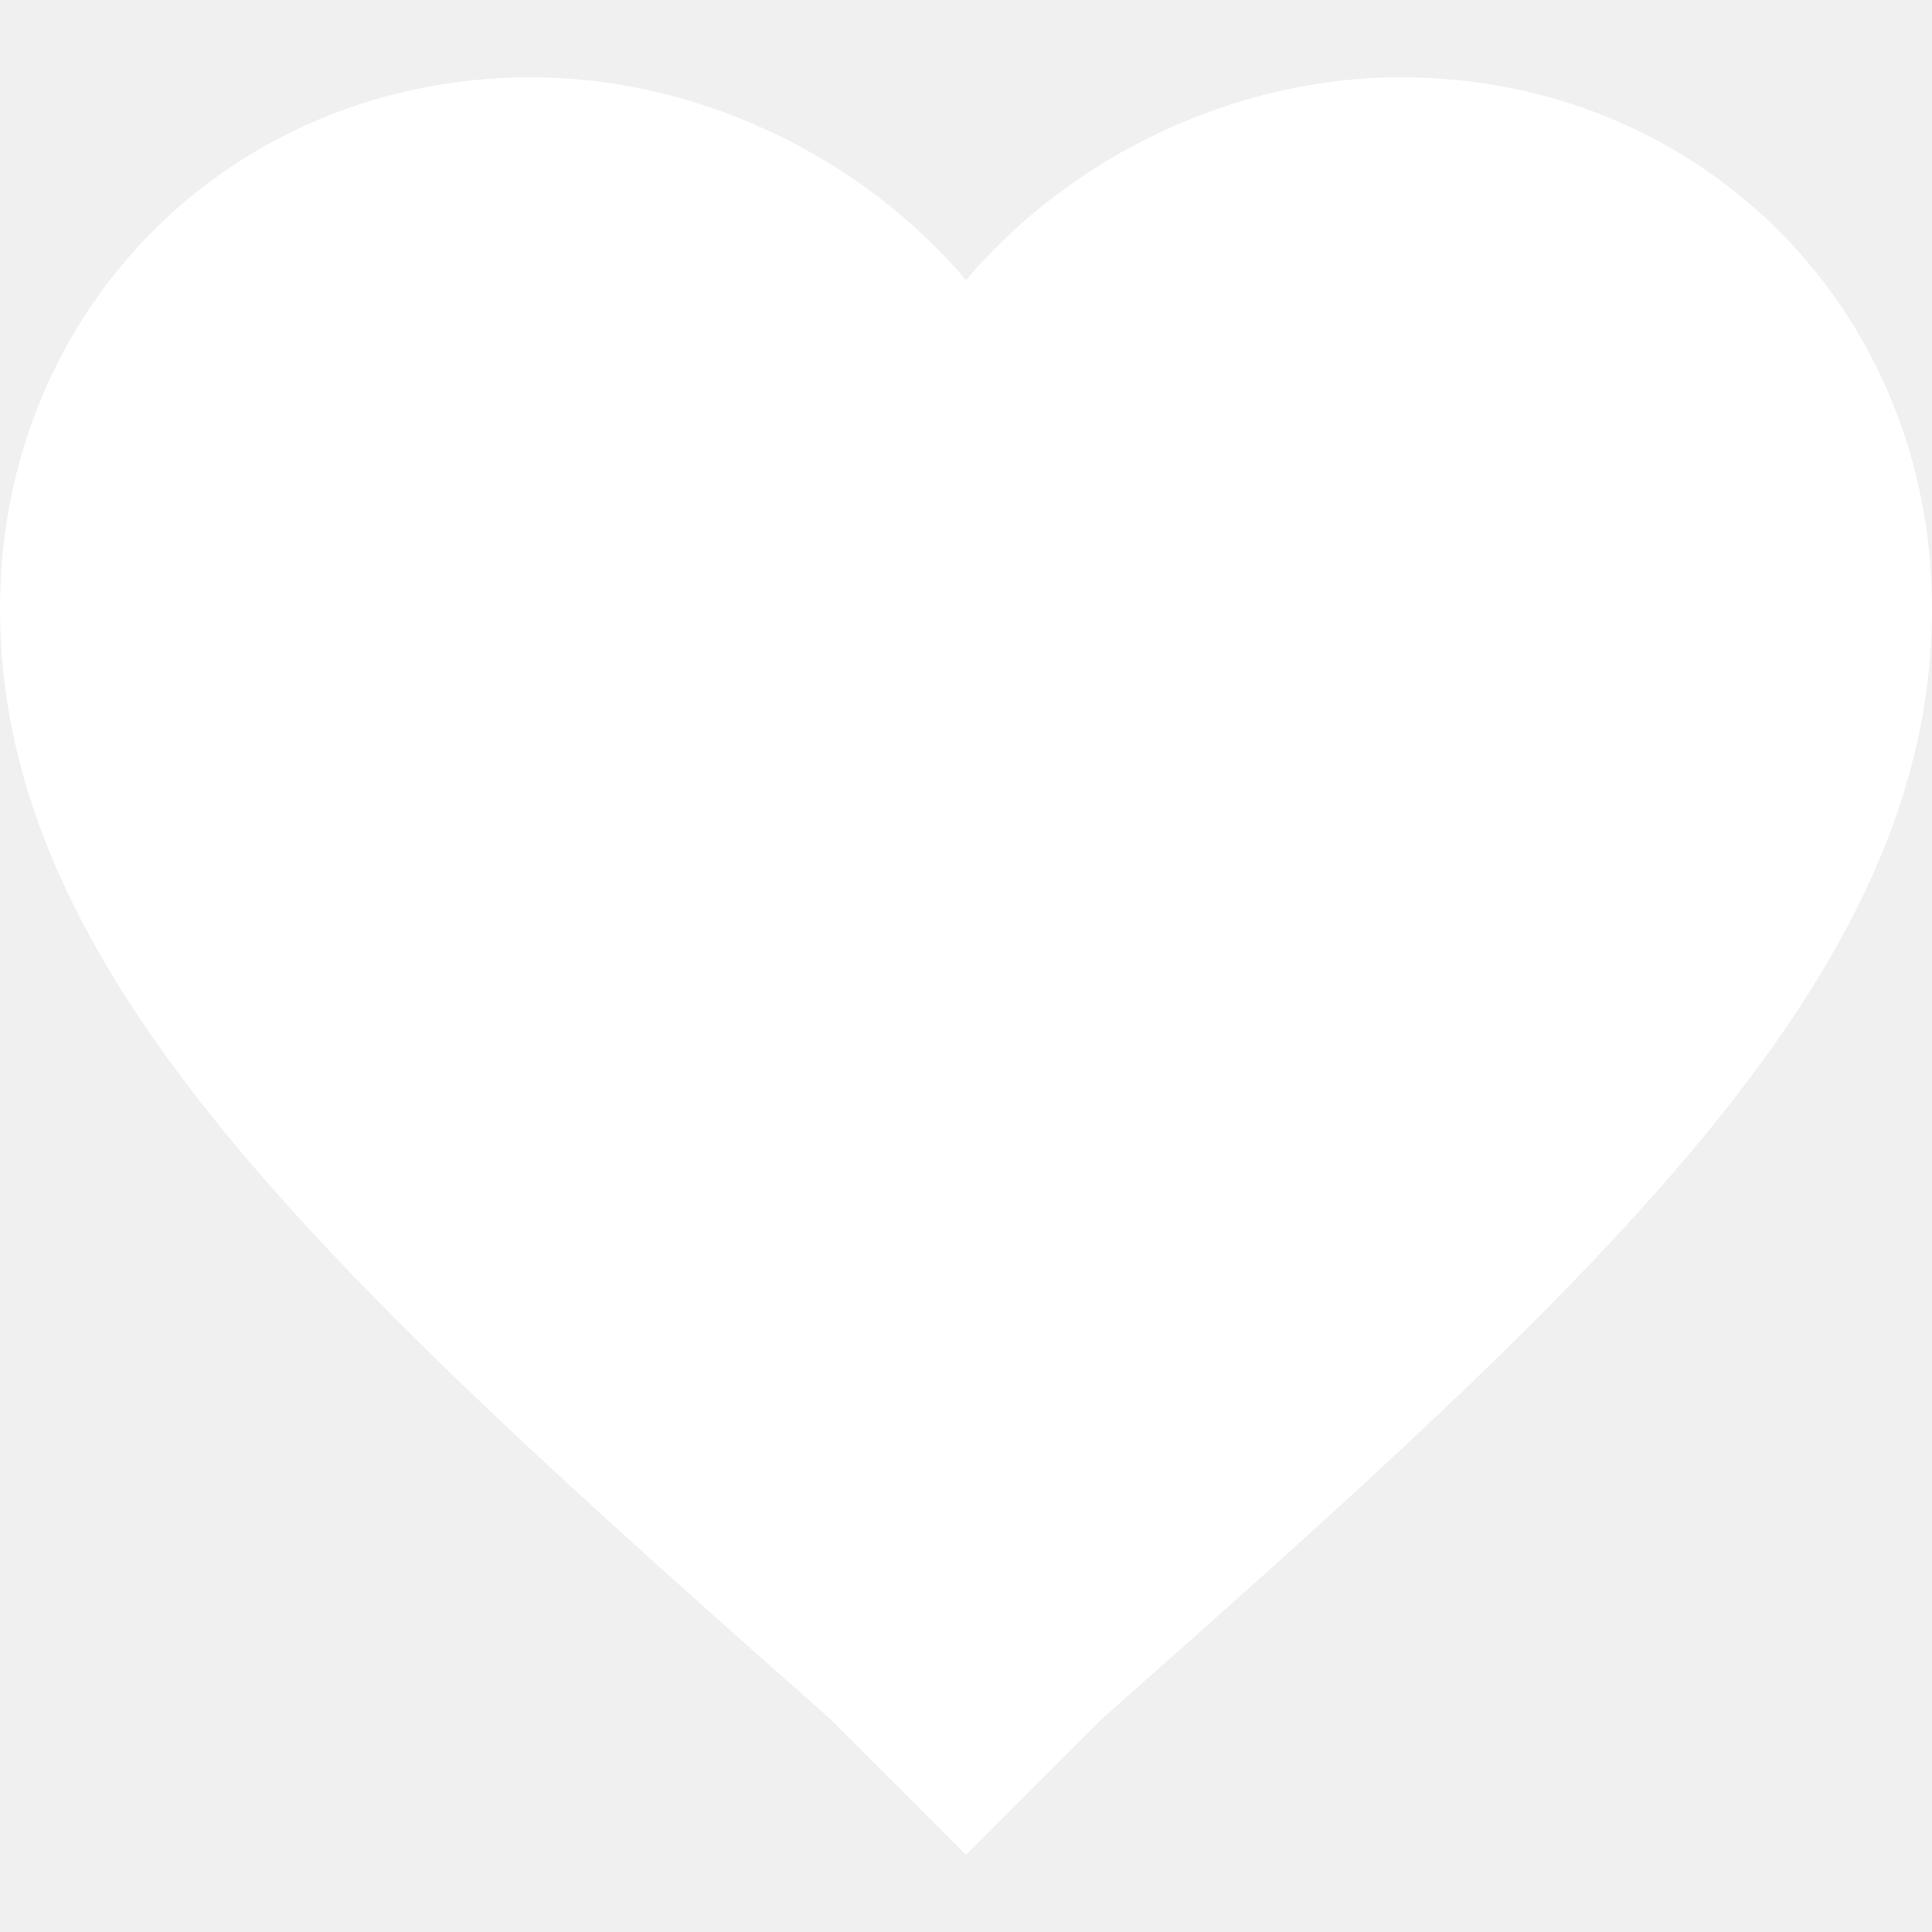
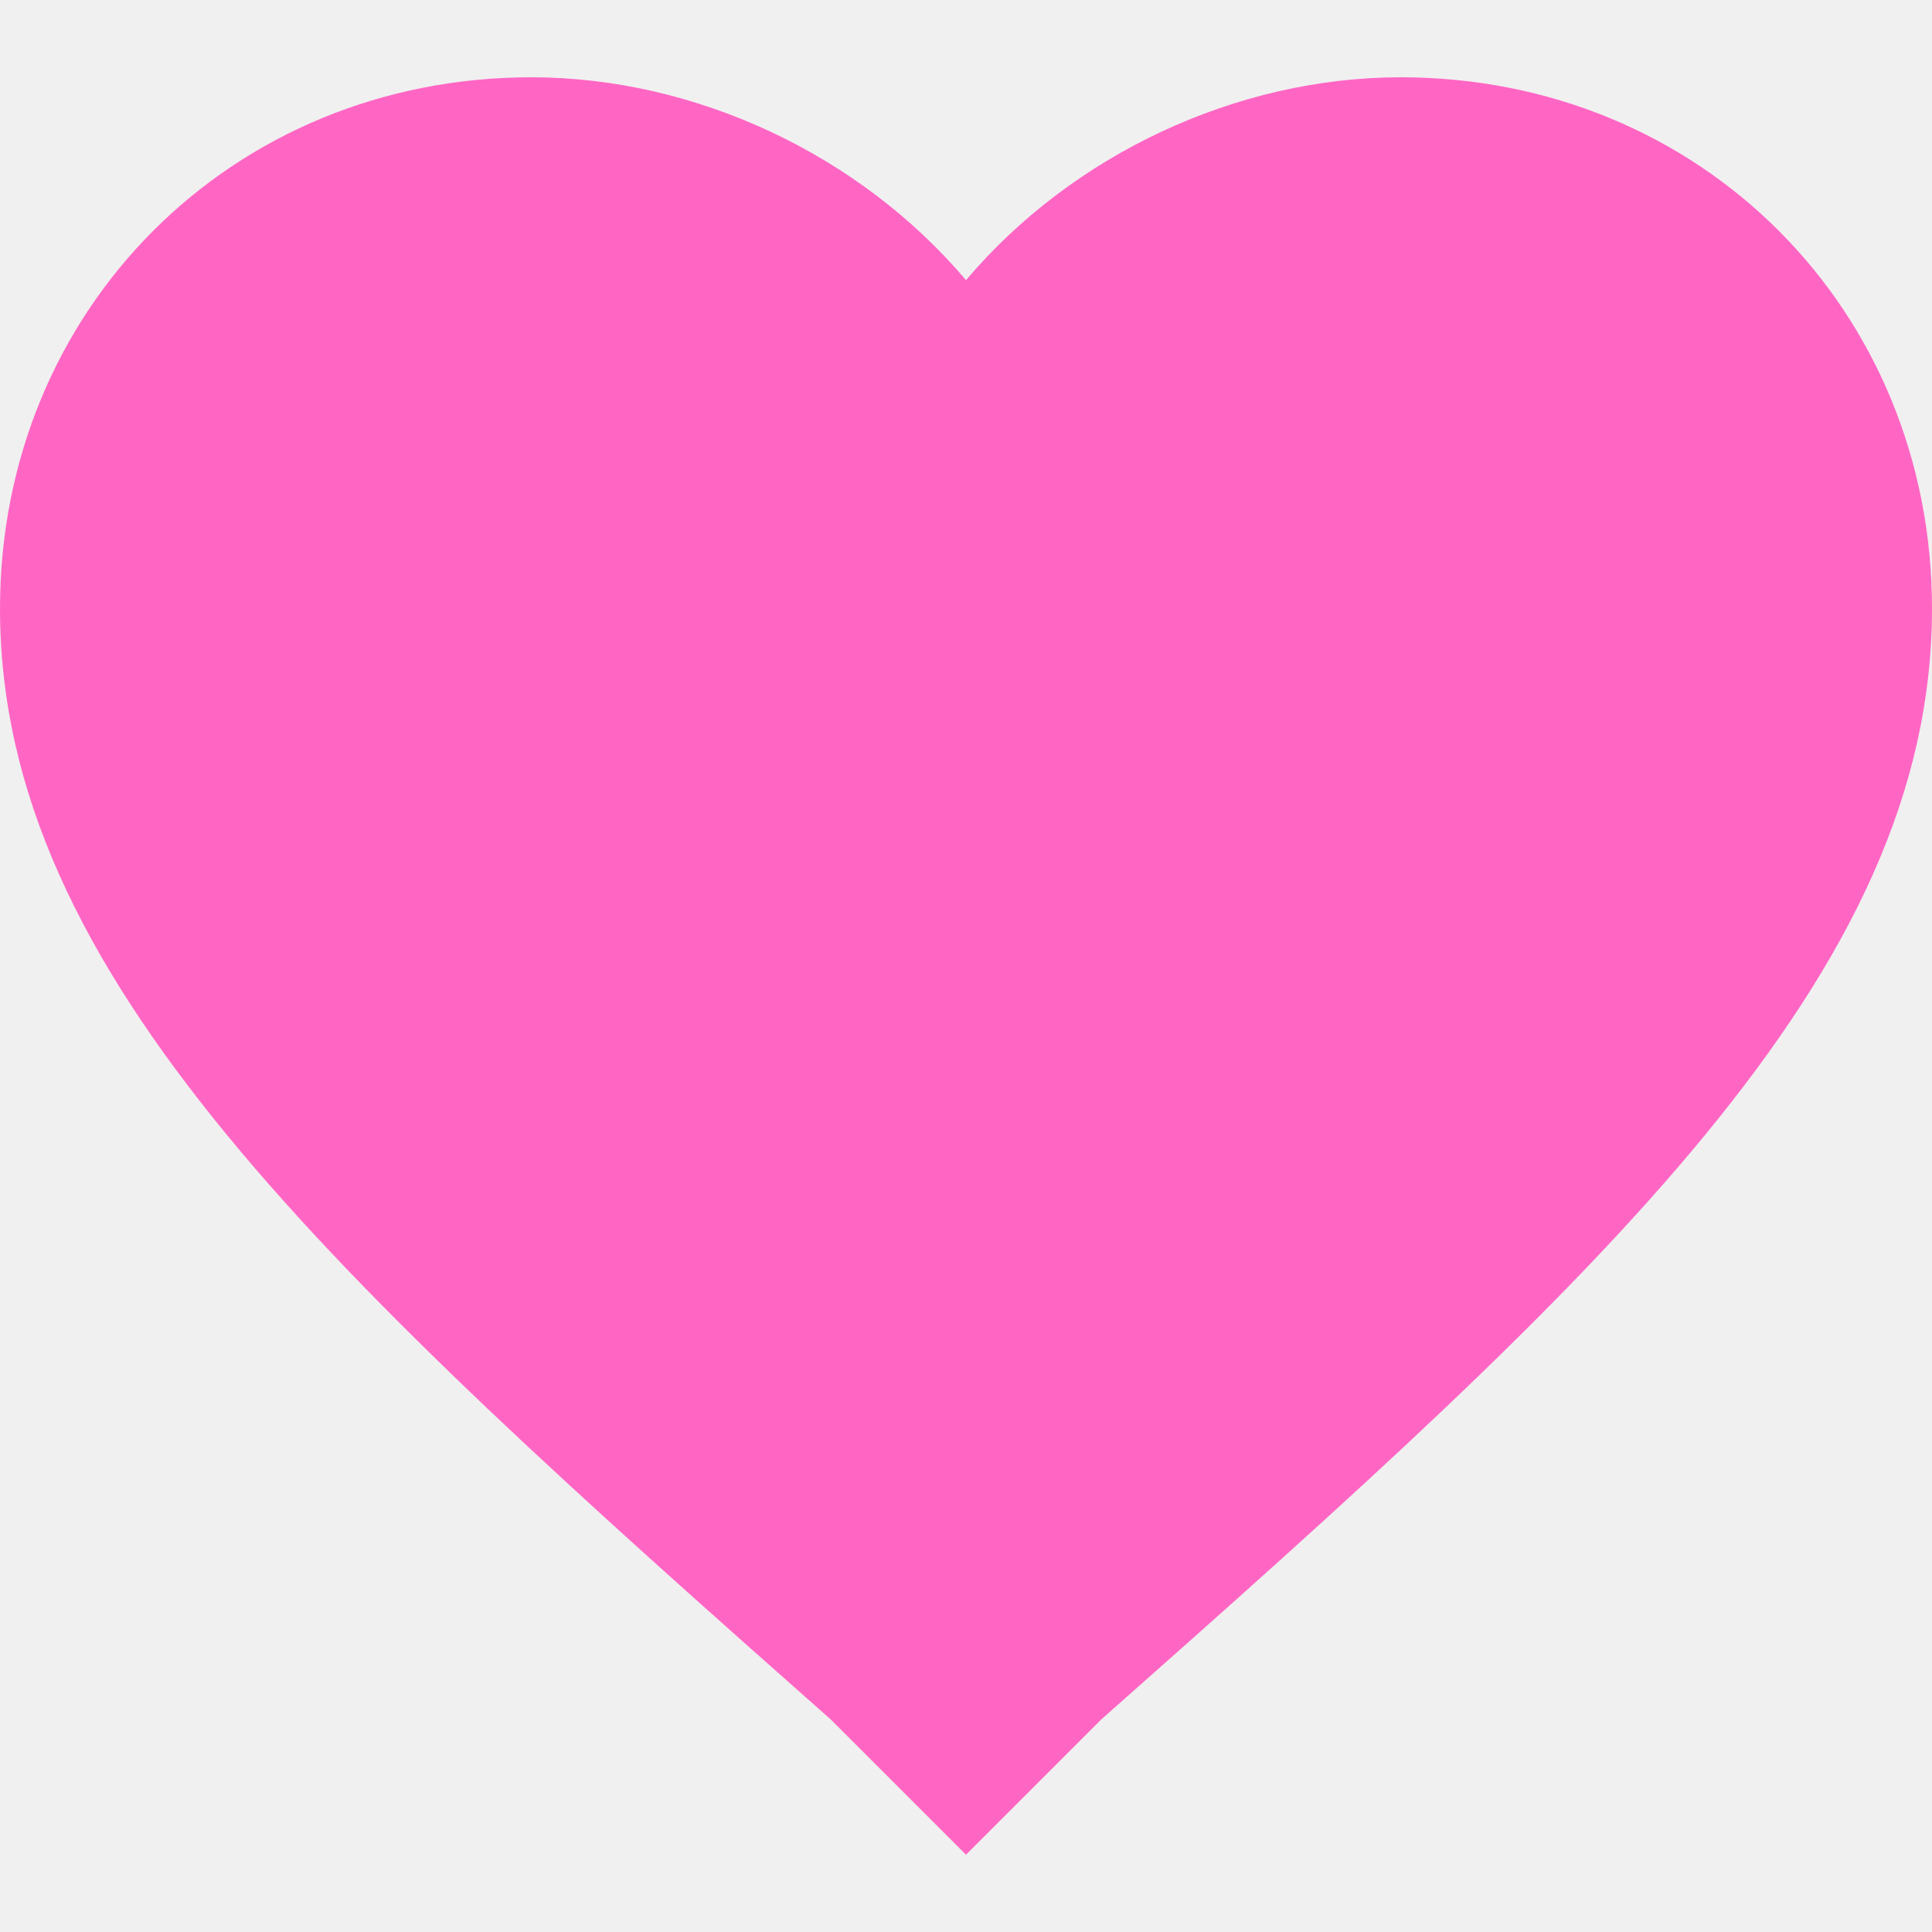
<svg xmlns="http://www.w3.org/2000/svg" version="1.1" id="Capa_1" x="0px" y="0px" width="32px" height="32px" viewBox="0 0 510 510" style="enable-background:new 0 0 510 510;" xml:space="preserve">
  <g>
    <g id="favorite">
-       <path d="M255,489.6l-35.7-35.7C86.7,336.6,0,257.55,0,160.65C0,81.6,61.2,20.4,140.25,20.4c43.35,0,86.7,20.4,114.75,53.55    C283.05,40.8,326.4,20.4,369.75,20.4C448.8,20.4,510,81.6,510,160.65c0,96.9-86.7,175.95-219.3,293.25L255,489.6z" fill="#FFFFFF" />
+       <path d="M255,489.6l-35.7-35.7C86.7,336.6,0,257.55,0,160.65C0,81.6,61.2,20.4,140.25,20.4c43.35,0,86.7,20.4,114.75,53.55    C283.05,40.8,326.4,20.4,369.75,20.4C448.8,20.4,510,81.6,510,160.65c0,96.9-86.7,175.95-219.3,293.25L255,489.6z" fill="#ff66c4" />
    </g>
  </g>
</svg>
